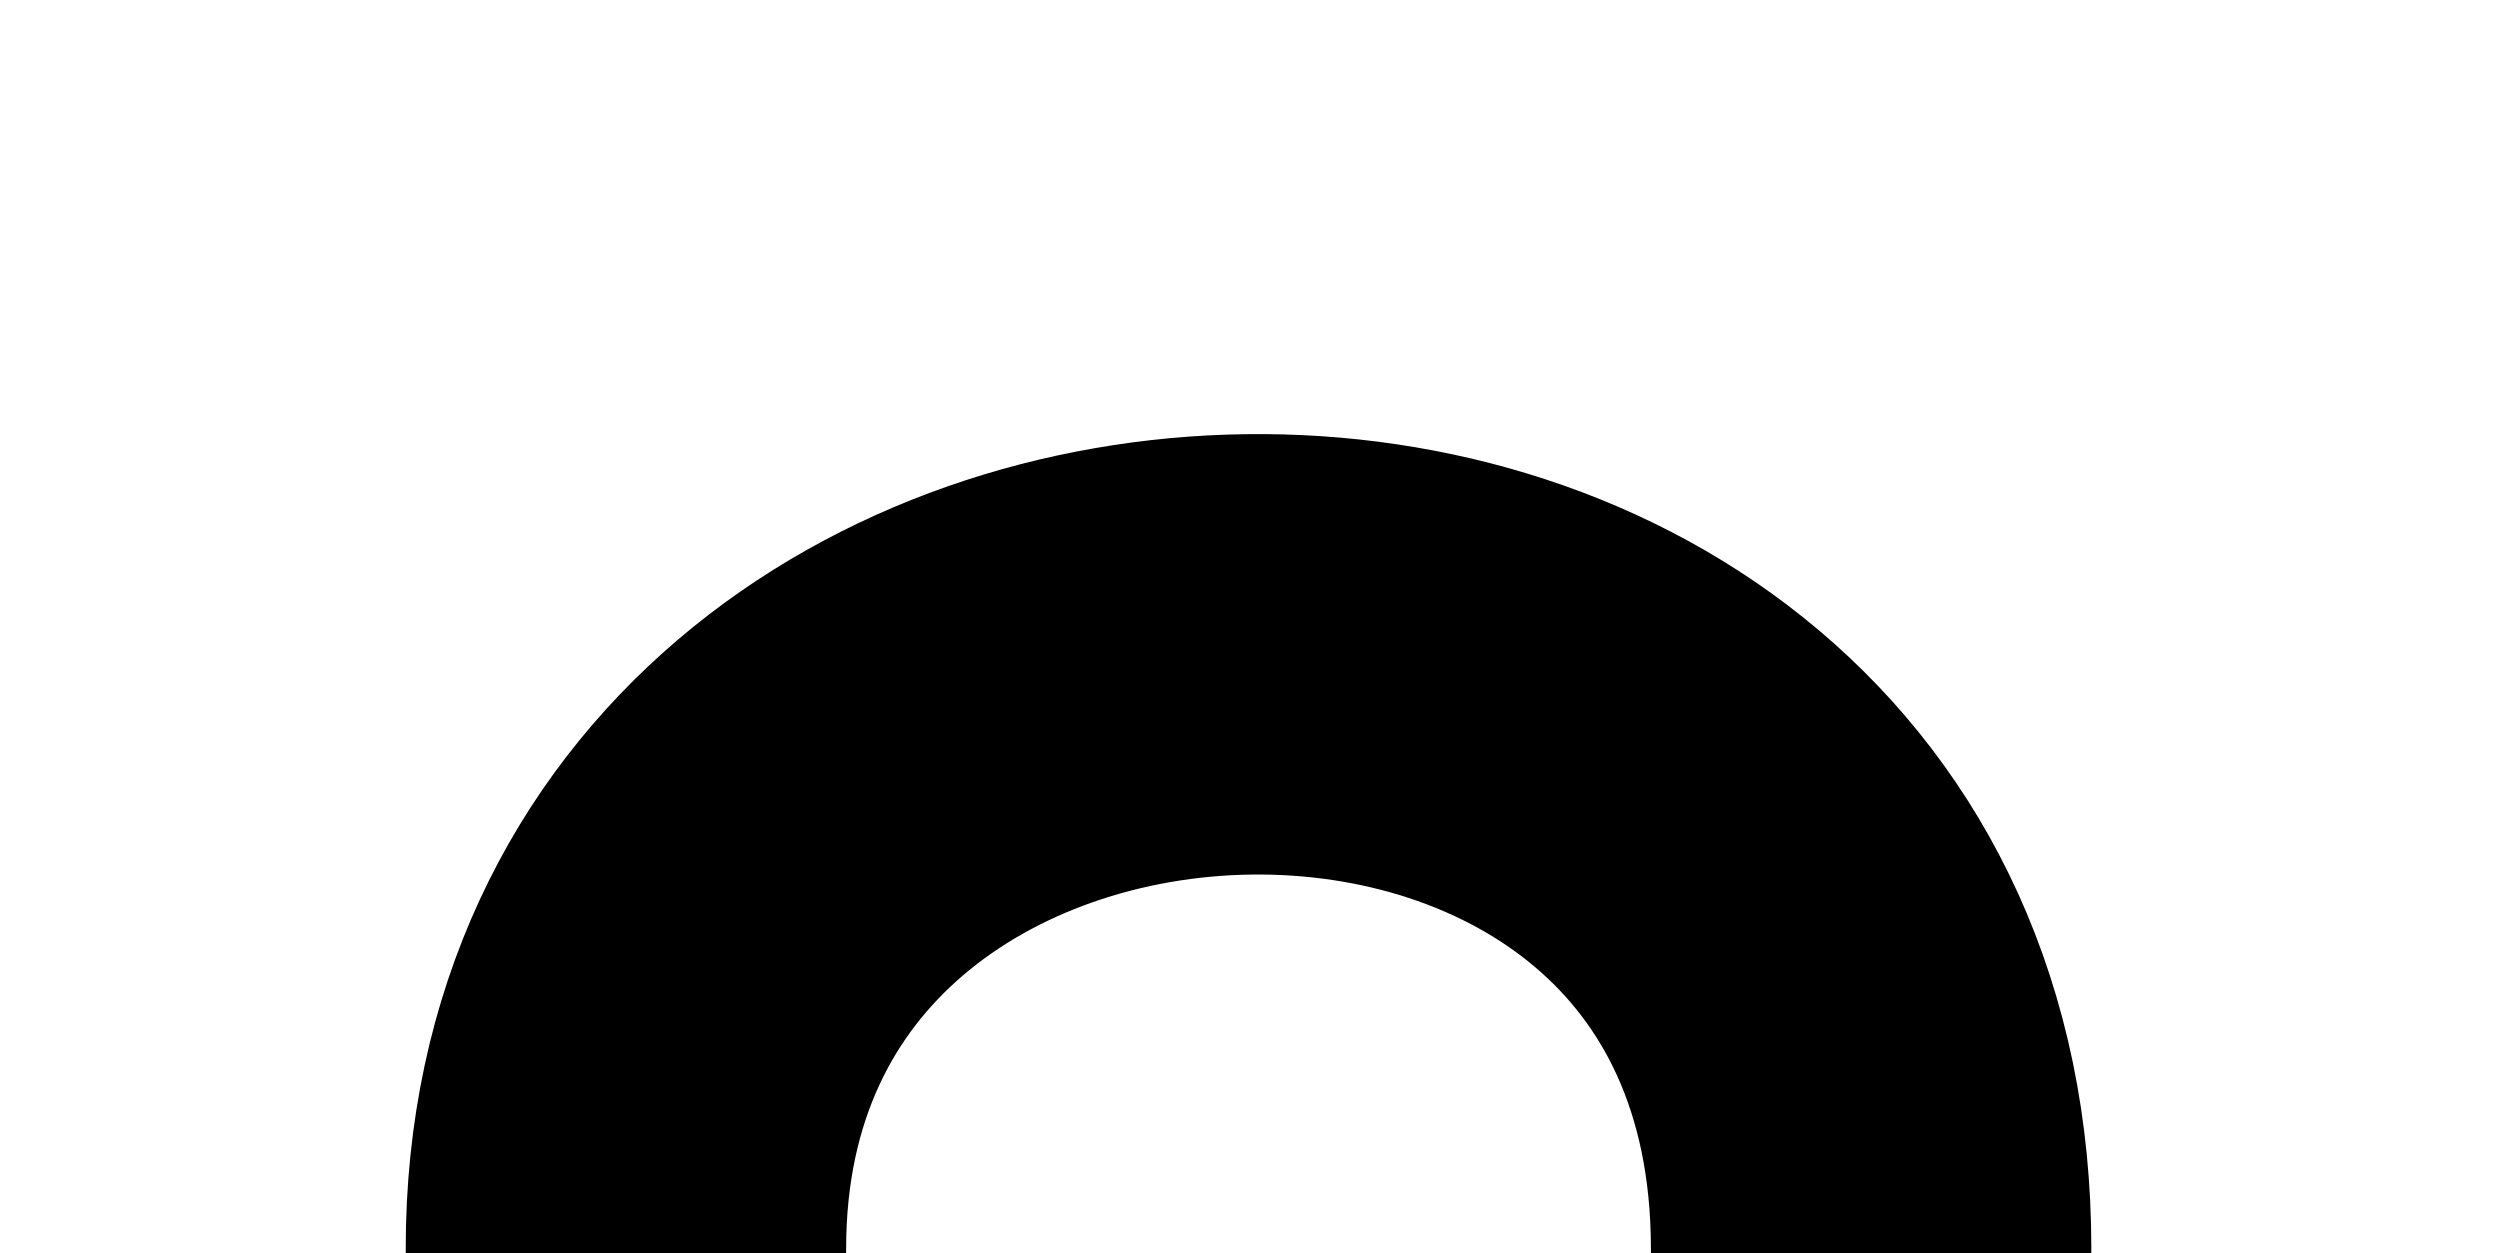
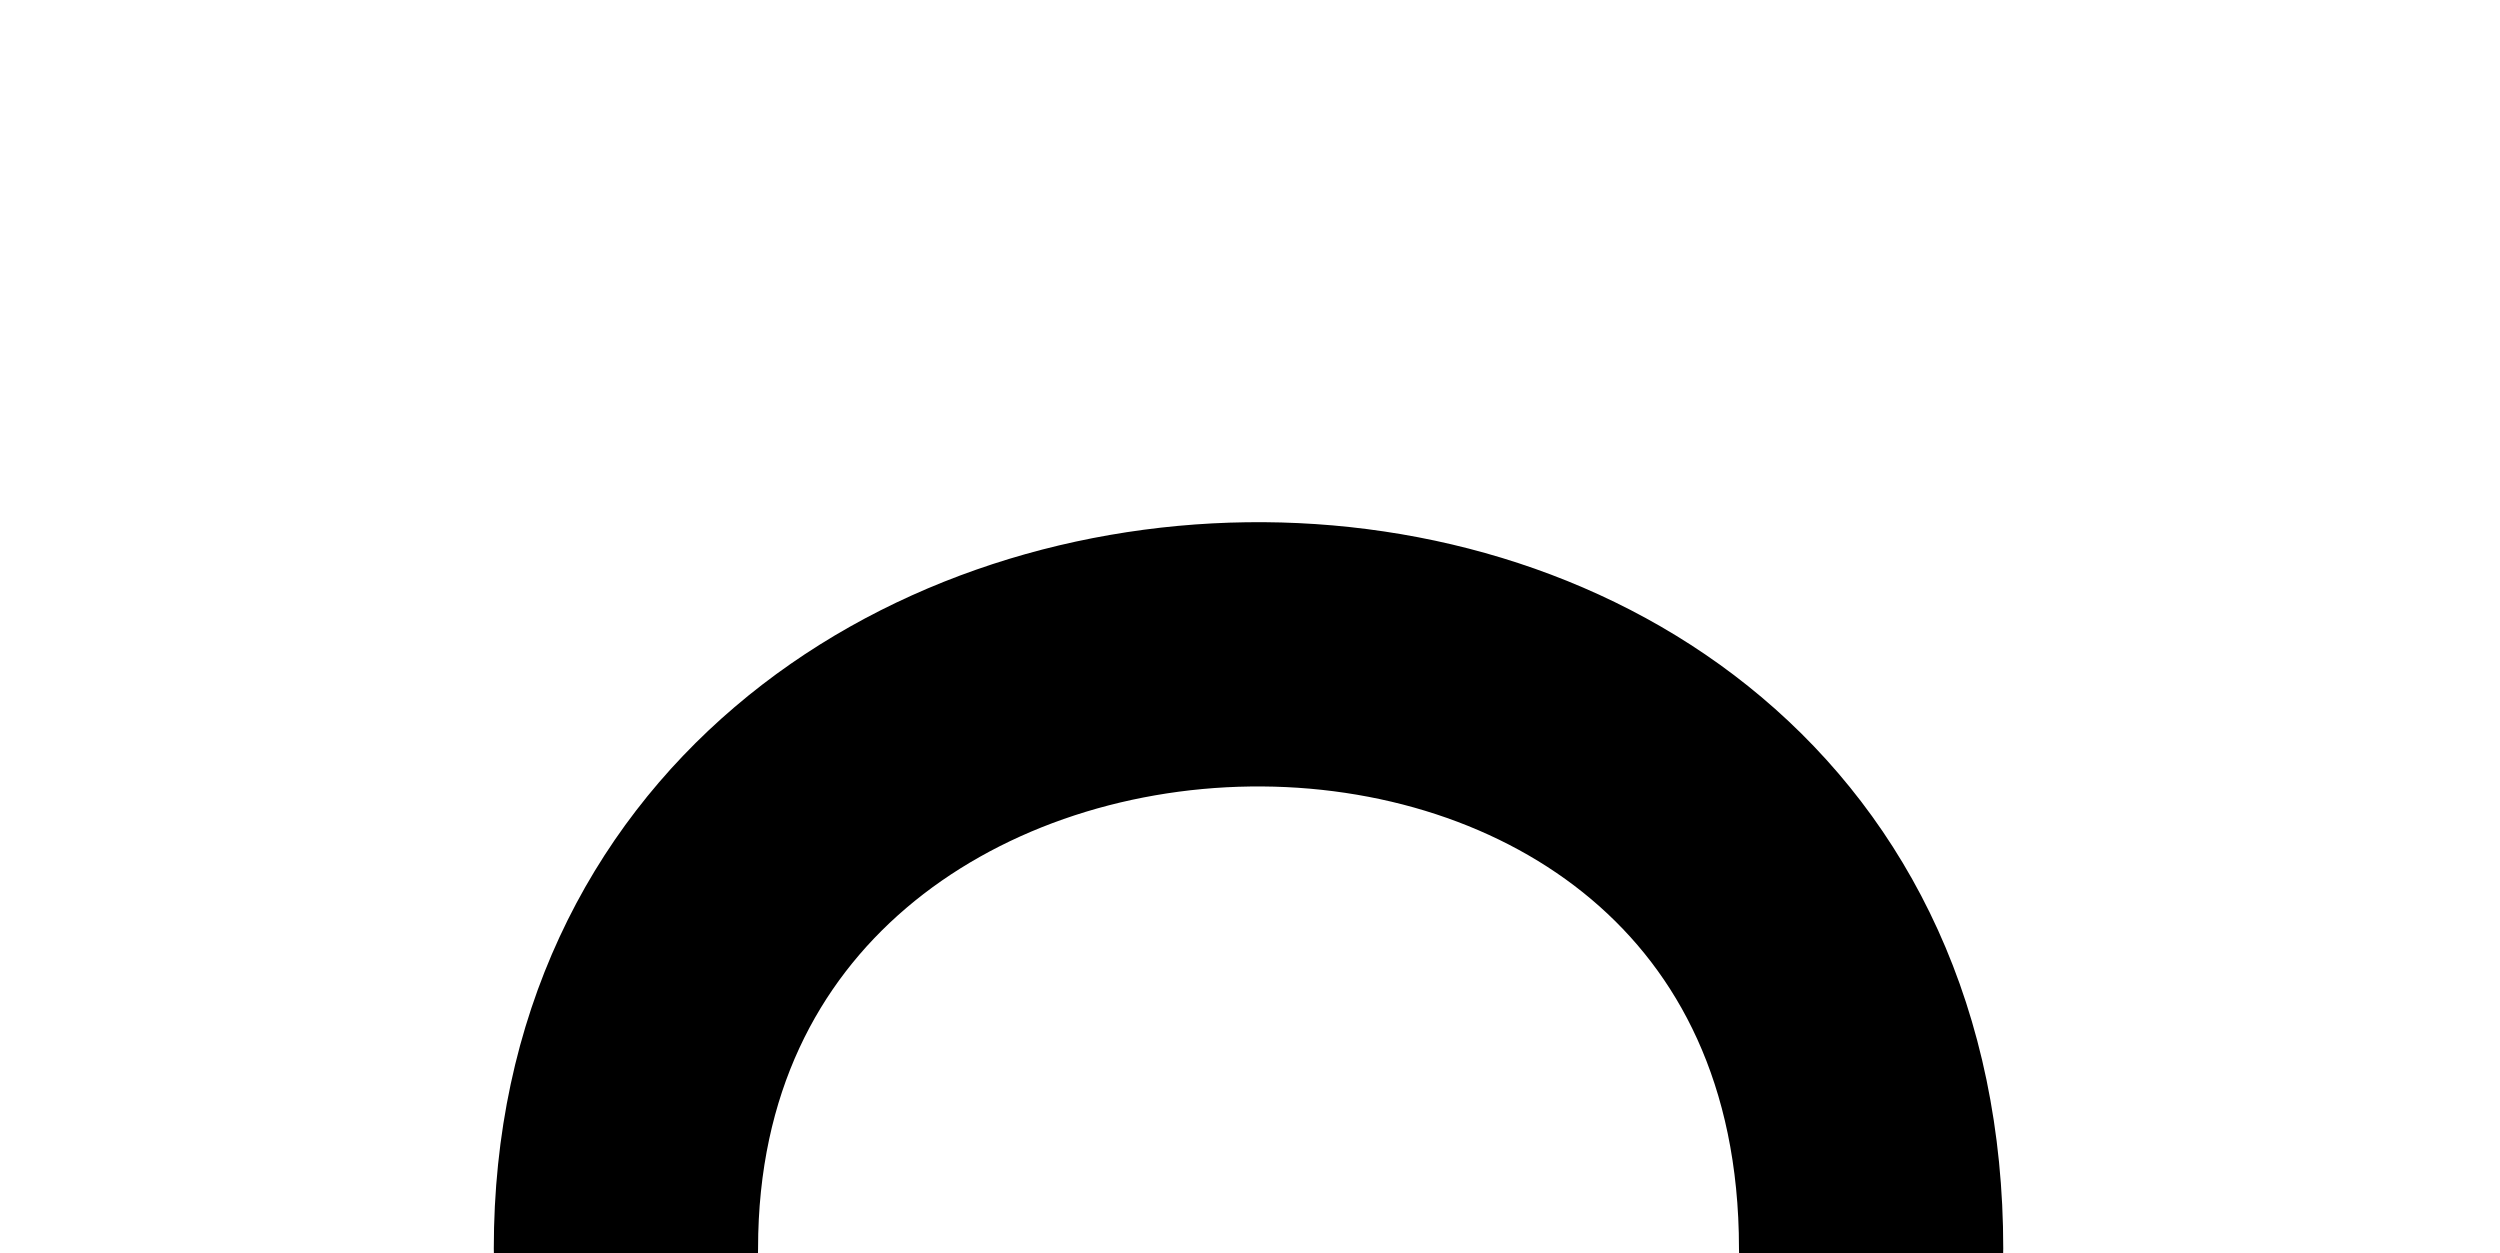
<svg xmlns="http://www.w3.org/2000/svg" width="100%" height="100%" viewBox="0 0 473 237" version="1.1" xml:space="preserve" style="fill-rule:evenodd;clip-rule:evenodd;stroke-linecap:round;stroke-linejoin:round;stroke-miterlimit:1.5;">
-   <path d="M118.426,236.22c0,-146.799 235.589,-152.967 235.589,0" style="fill:none;stroke:#000;stroke-width:83.33px;" />
+   <path d="M118.426,236.22c0,-146.799 235.589,-152.967 235.589,0" style="fill:none;stroke:#000;stroke-width:50px;" />
</svg>
